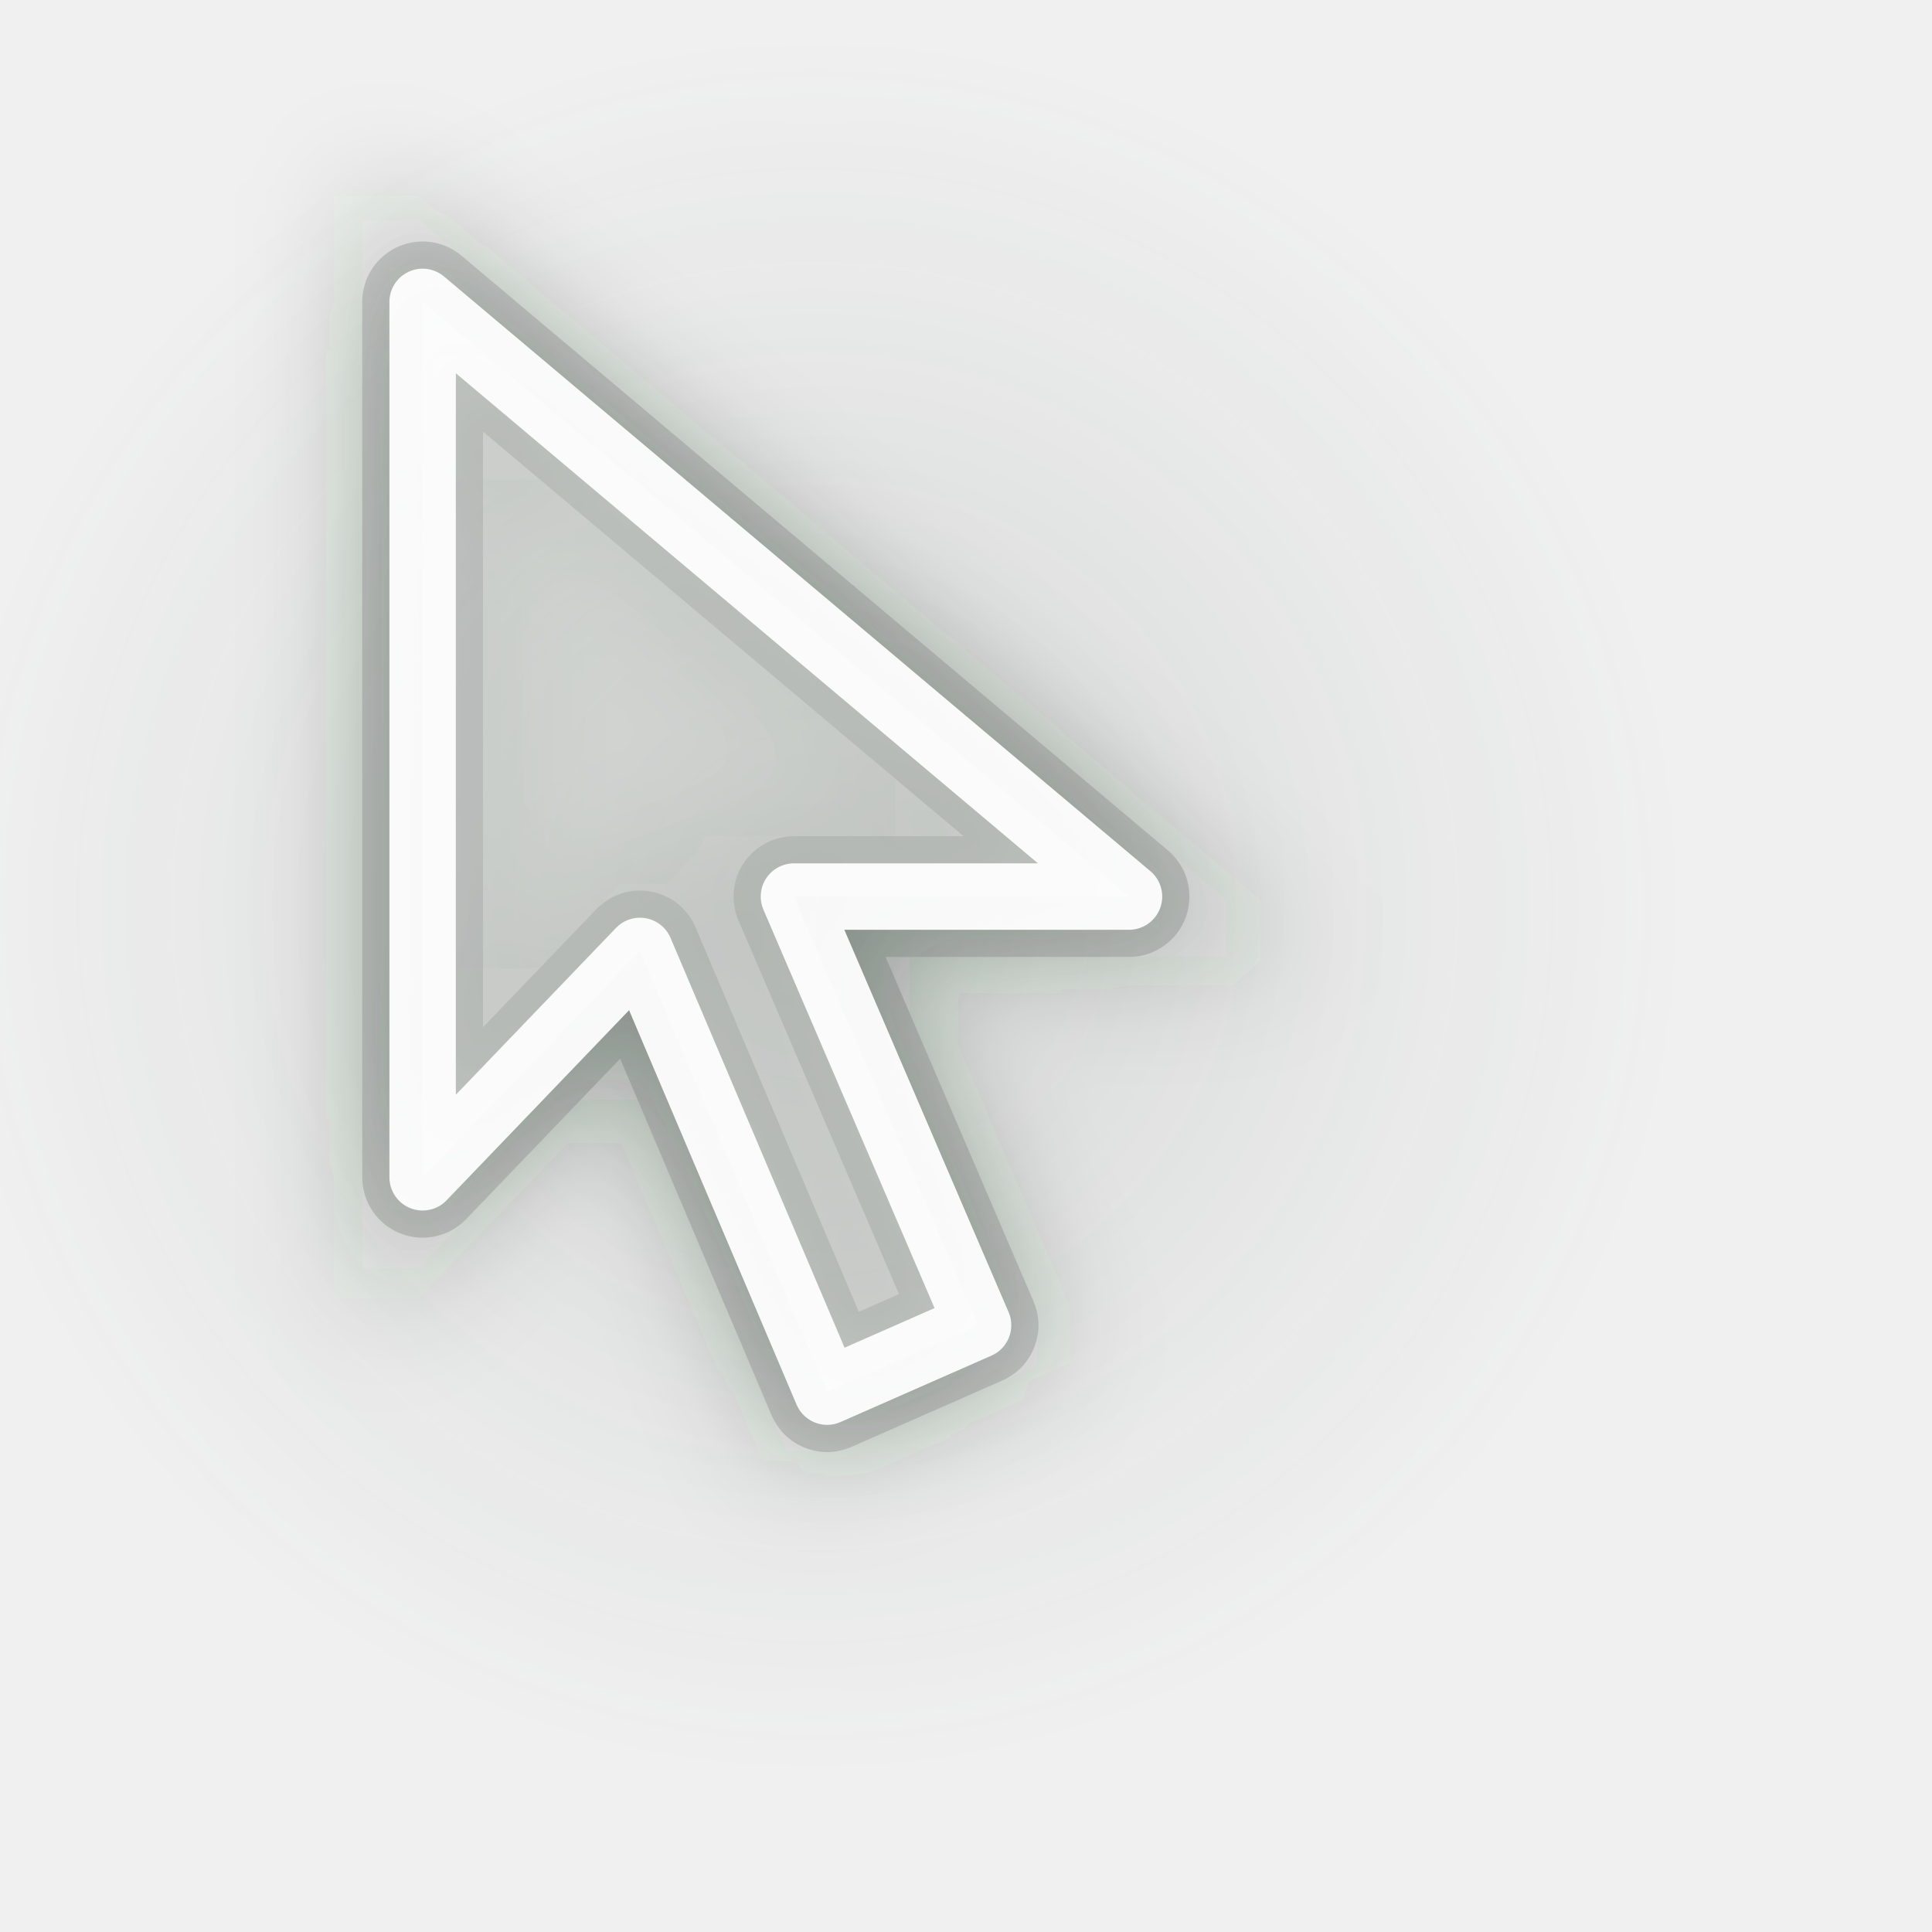
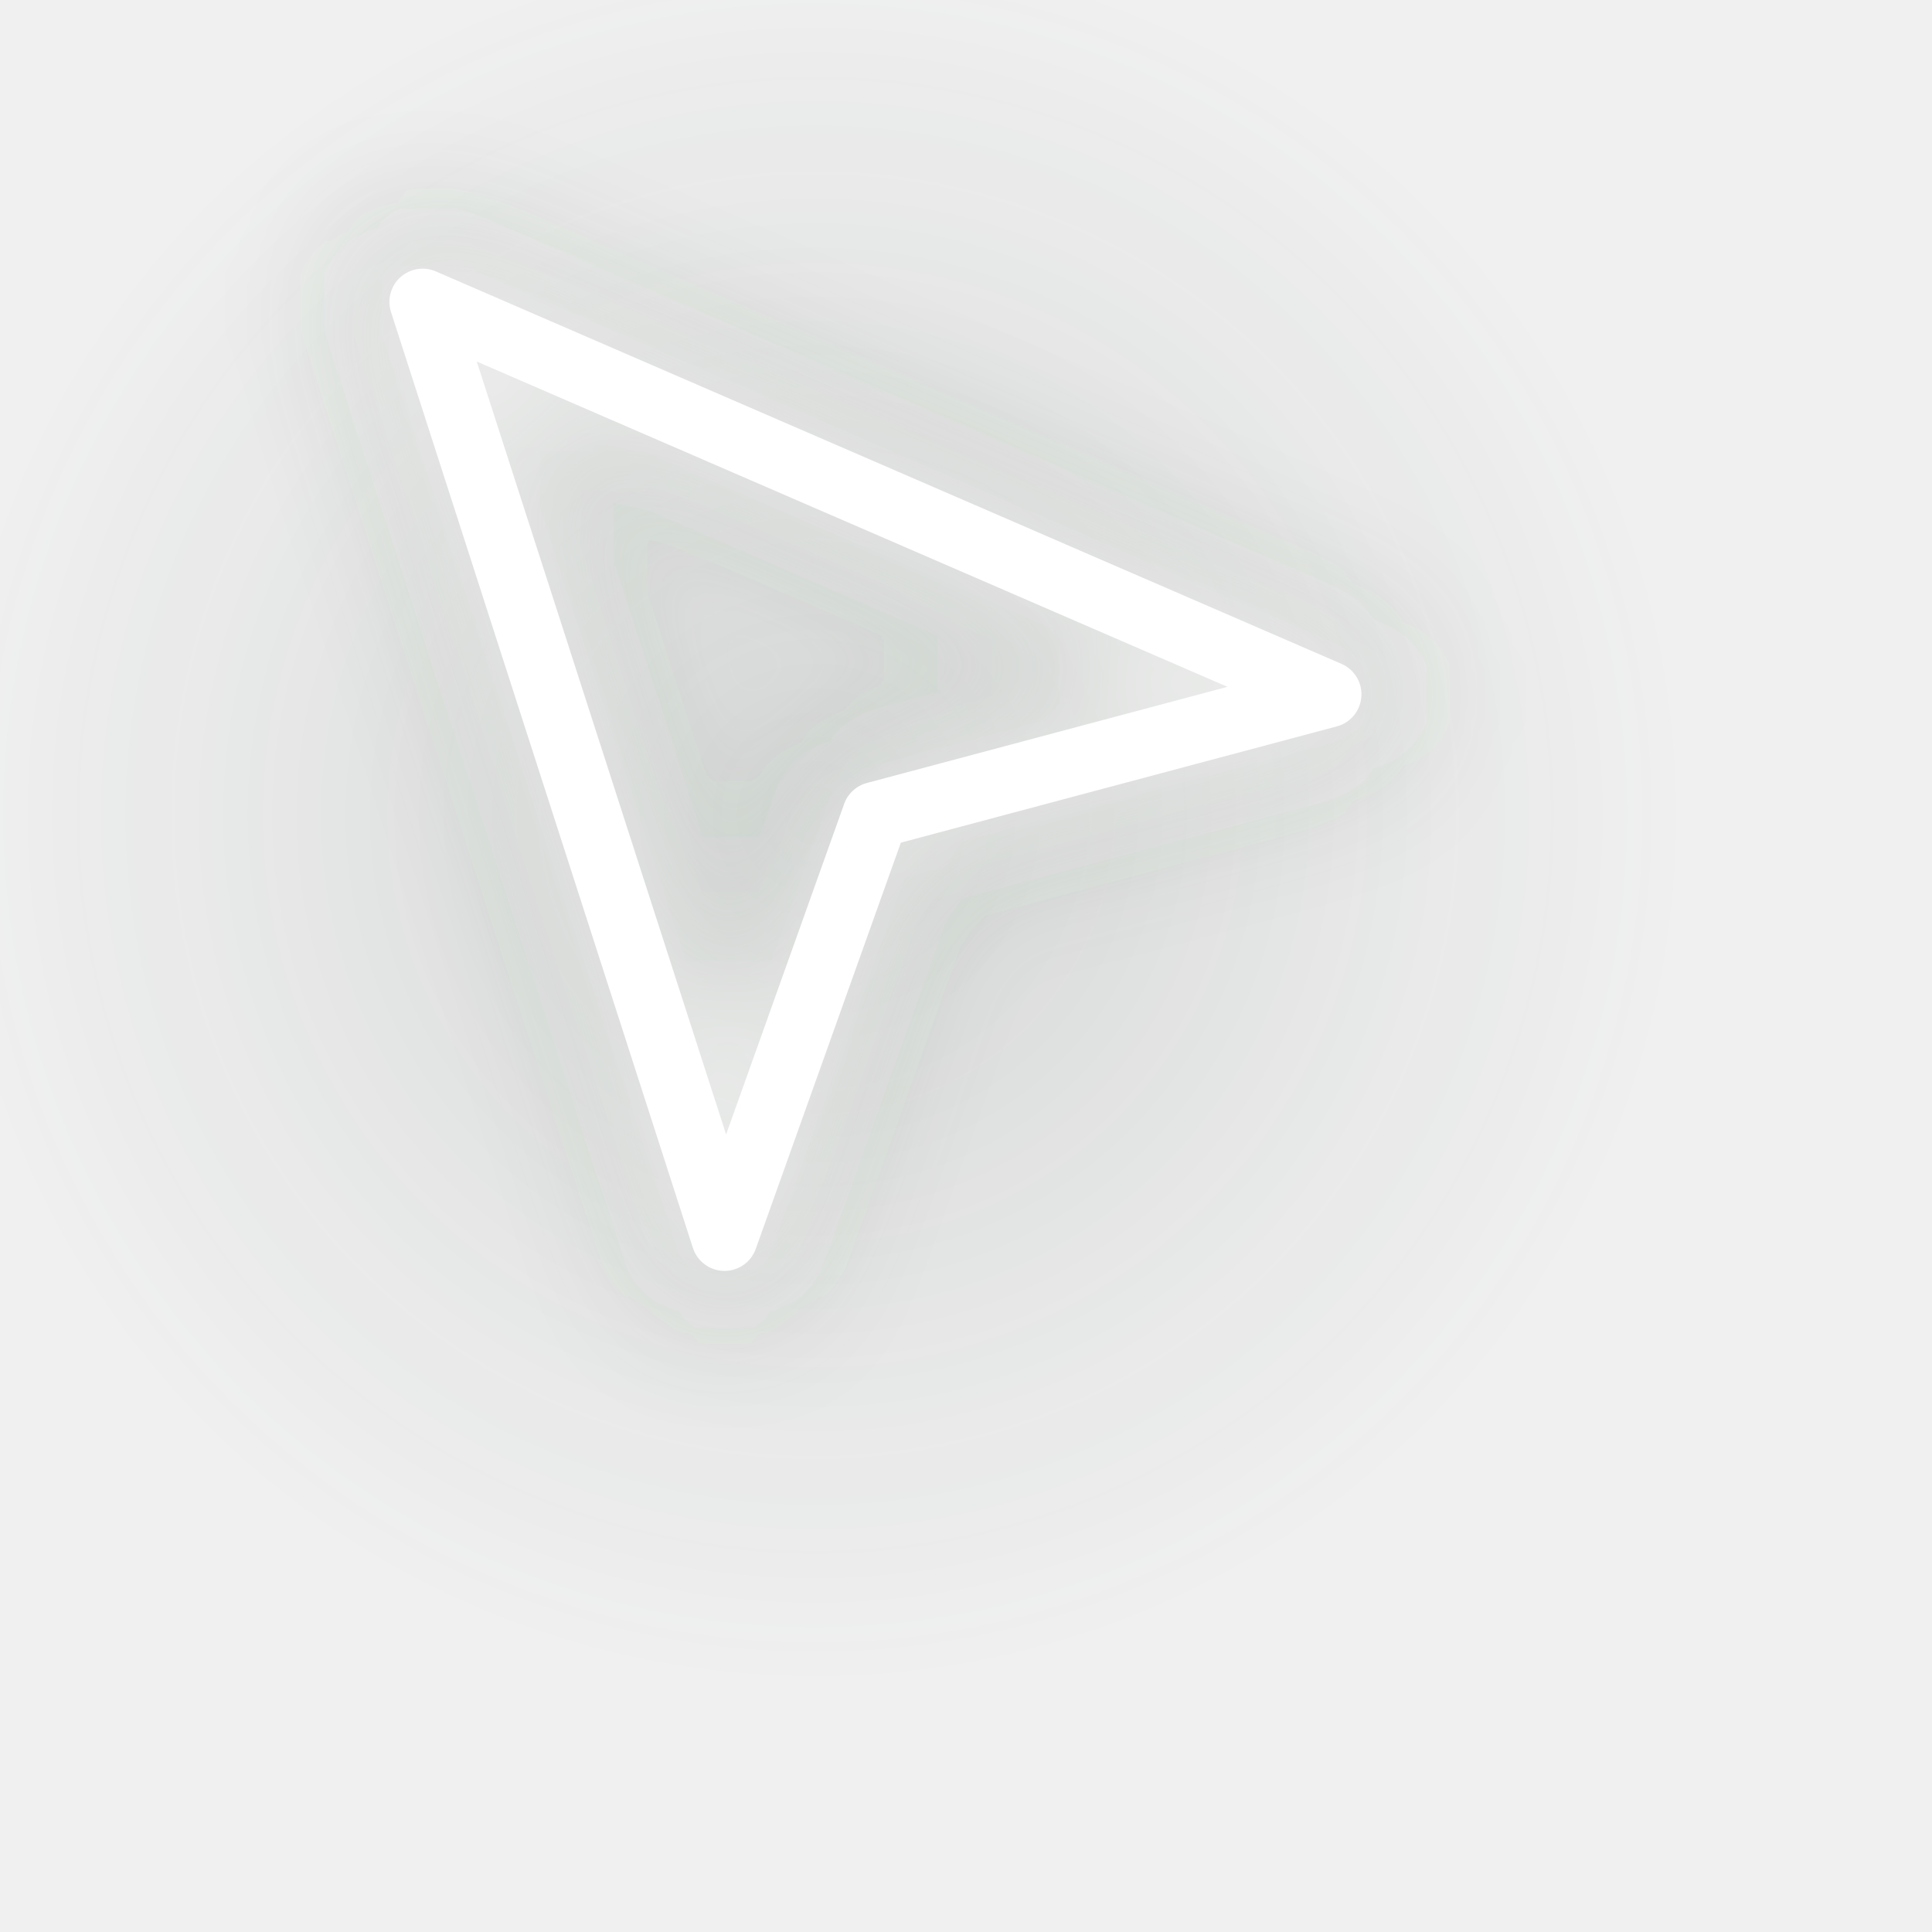
<svg xmlns="http://www.w3.org/2000/svg" width="64" height="64" viewBox="0 0 64 64">
  <defs>
    <radialGradient id="halo">
      <stop stop-color="#31443a" stop-opacity=".14" />
      <stop offset="1" stop-color="#31443a" stop-opacity="0" />
    </radialGradient>
    <filter id="blur" x="-50%" y="-50%" width="200%" height="200%">
      <feGaussianBlur stdDeviation="2" />
    </filter>
  </defs>
-   <circle cx="27" cy="30" r="29" fill="url(#halo)" />
-   <path d="M14 10v29l7.2-7.5 6.2 14.6 5-2.2-6.1-14.2h11.1z" fill="#26332b" fill-opacity=".25" stroke="#26332b" stroke-opacity=".22" stroke-width="4" filter="url(#blur)" />
-   <path d="M14 10v29l7.2-7.5 6.2 14.6 5-2.2-6.1-14.2h11.1z" fill="#fff" fill-opacity=".20" stroke="#47554c" stroke-opacity=".23" stroke-width="4" stroke-linejoin="round" />
-   <path d="M14 10v29l7.2-7.5 6.2 14.6 5-2.2-6.1-14.2h11.1z" fill="#fff" fill-opacity=".26" stroke="#fff" stroke-opacity=".94" stroke-width="2.2" stroke-linejoin="round" />
+   <circle cx="27" cy="27" r="29" fill="url(#halo)" />
+   <path d="M14 10 44 23 29 27 24 41Z" fill="none" stroke="#36463d" stroke-opacity=".22" stroke-width="5" stroke-linejoin="round" filter="url(#blur)" />
+   <path d="M14 10 44 23 29 27 24 41Z" fill="none" stroke="#fff" stroke-opacity=".72" stroke-width="4" stroke-linejoin="round" filter="url(#blur)" />
+   <path d="M14 10 44 23 29 27 24 41Z" fill="none" stroke="#fff" stroke-width="2.2" stroke-linejoin="round" />
</svg>
